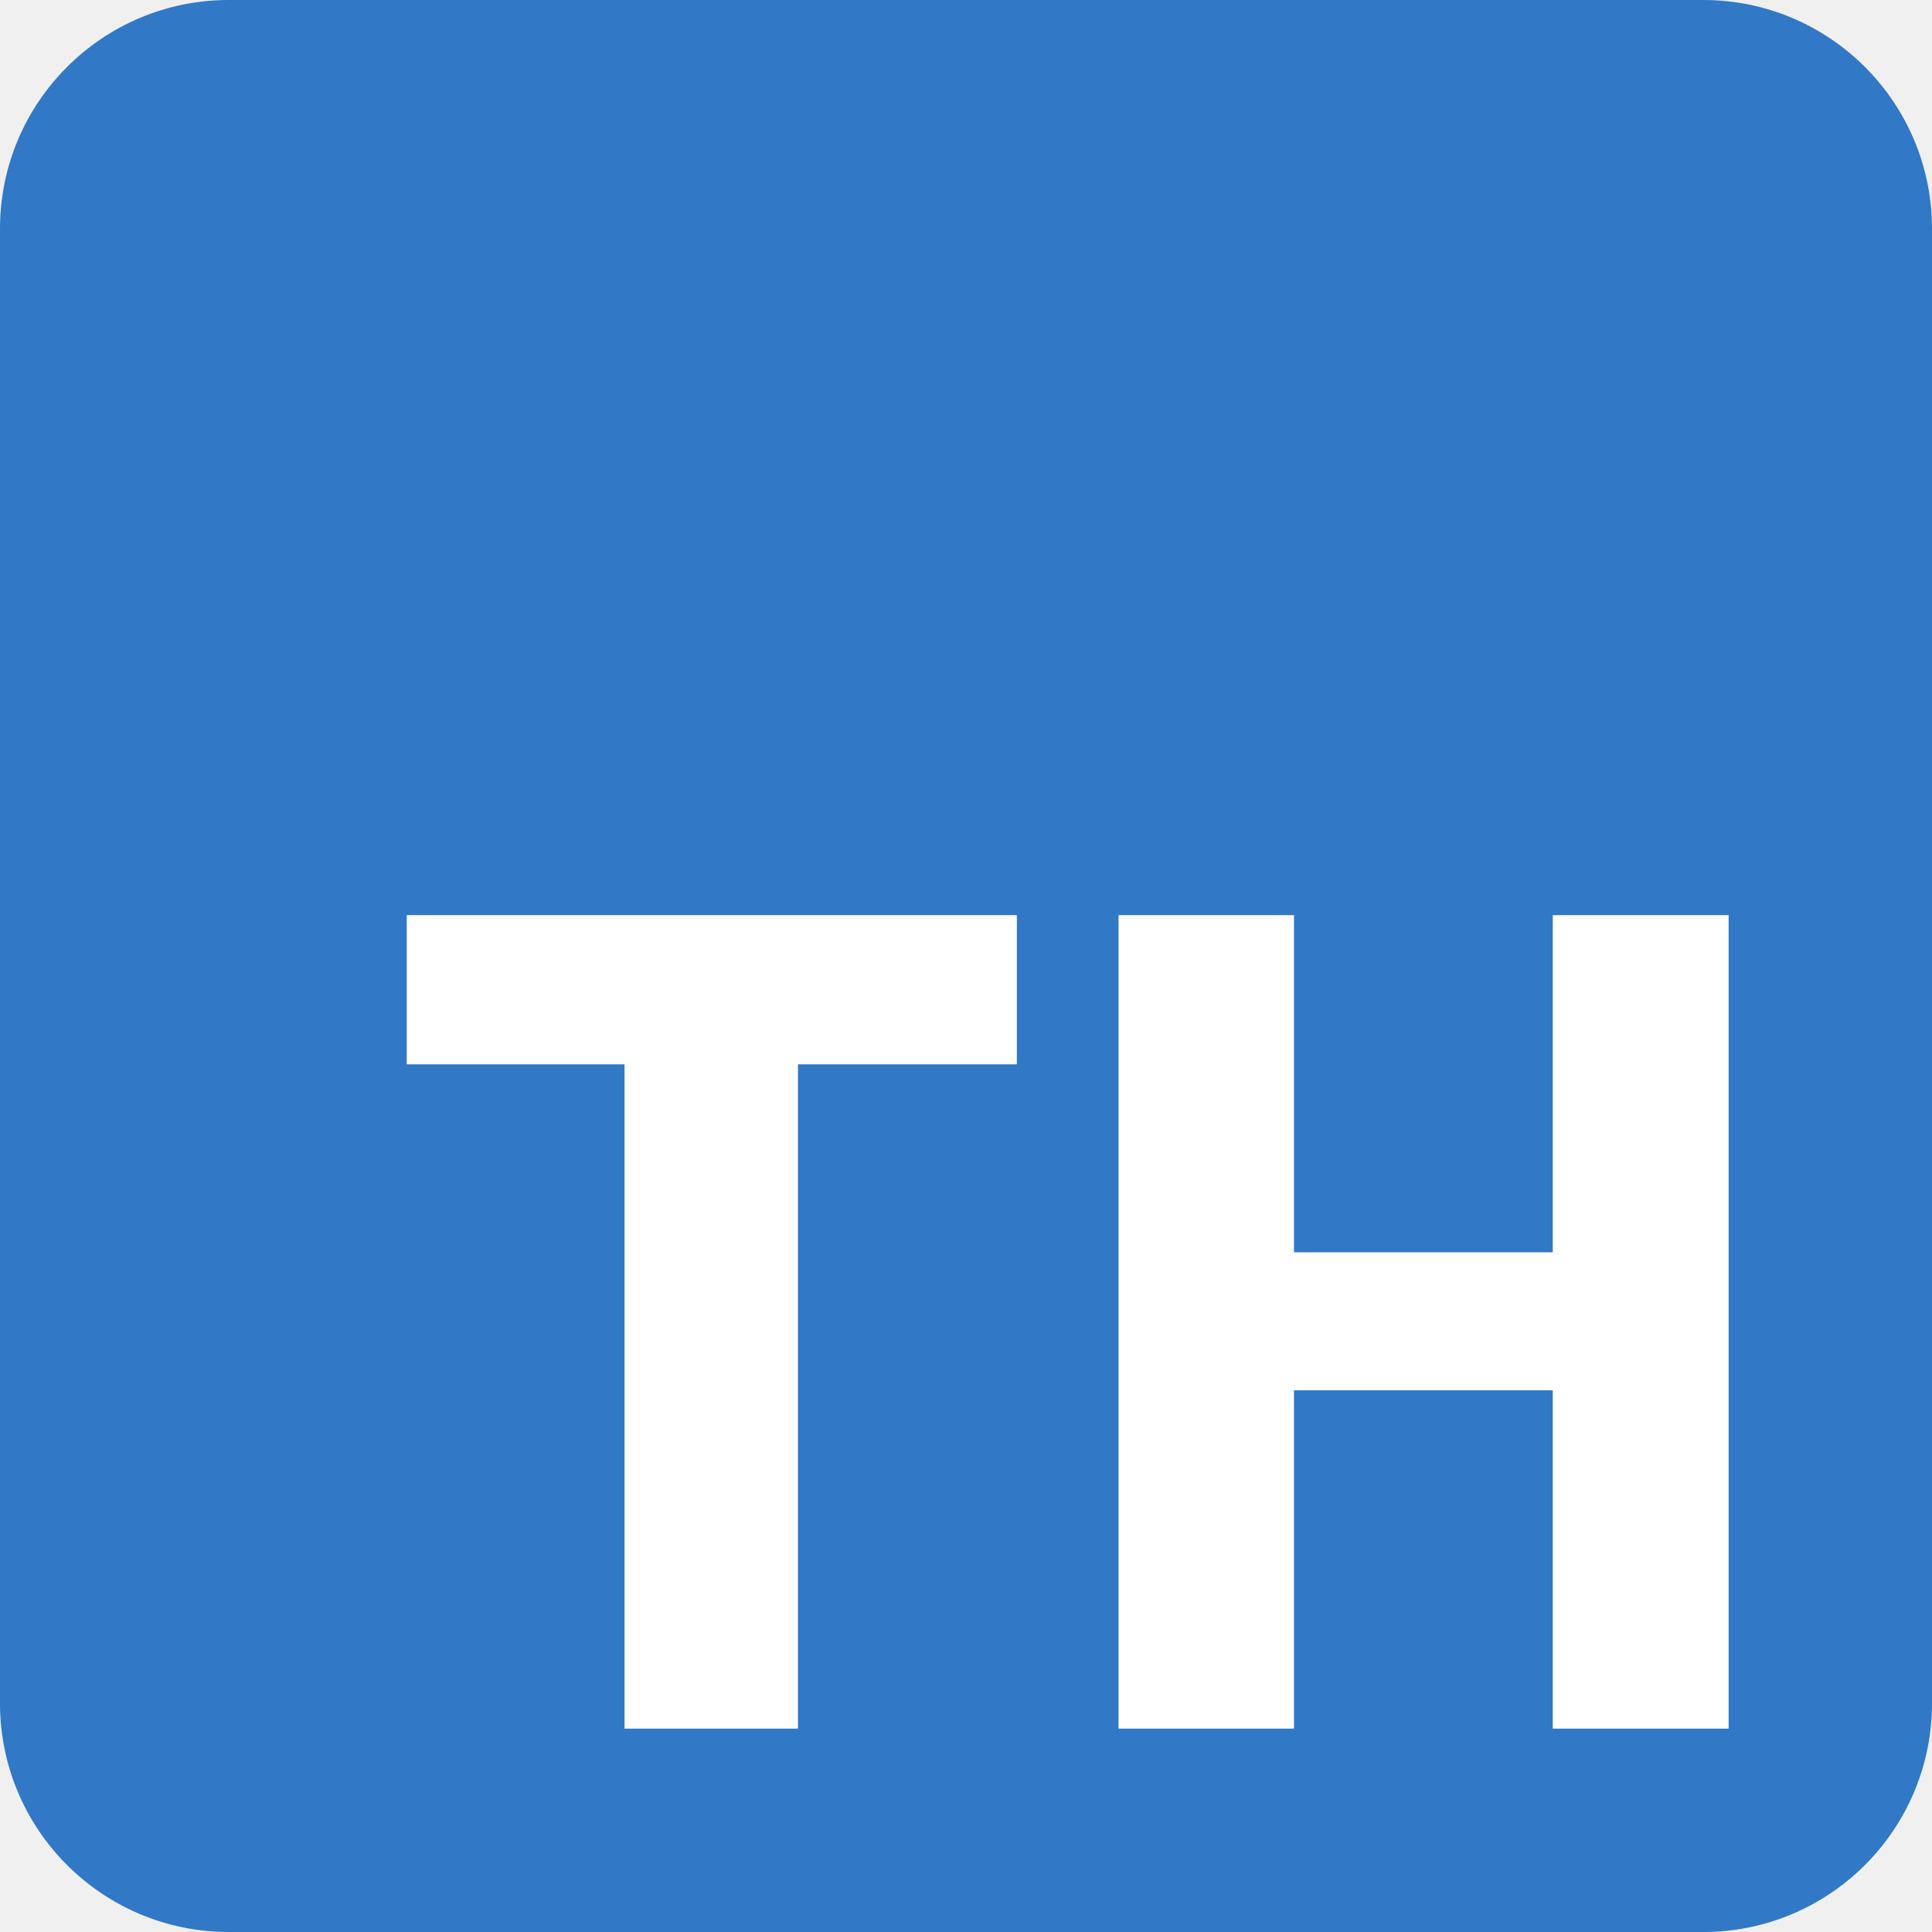
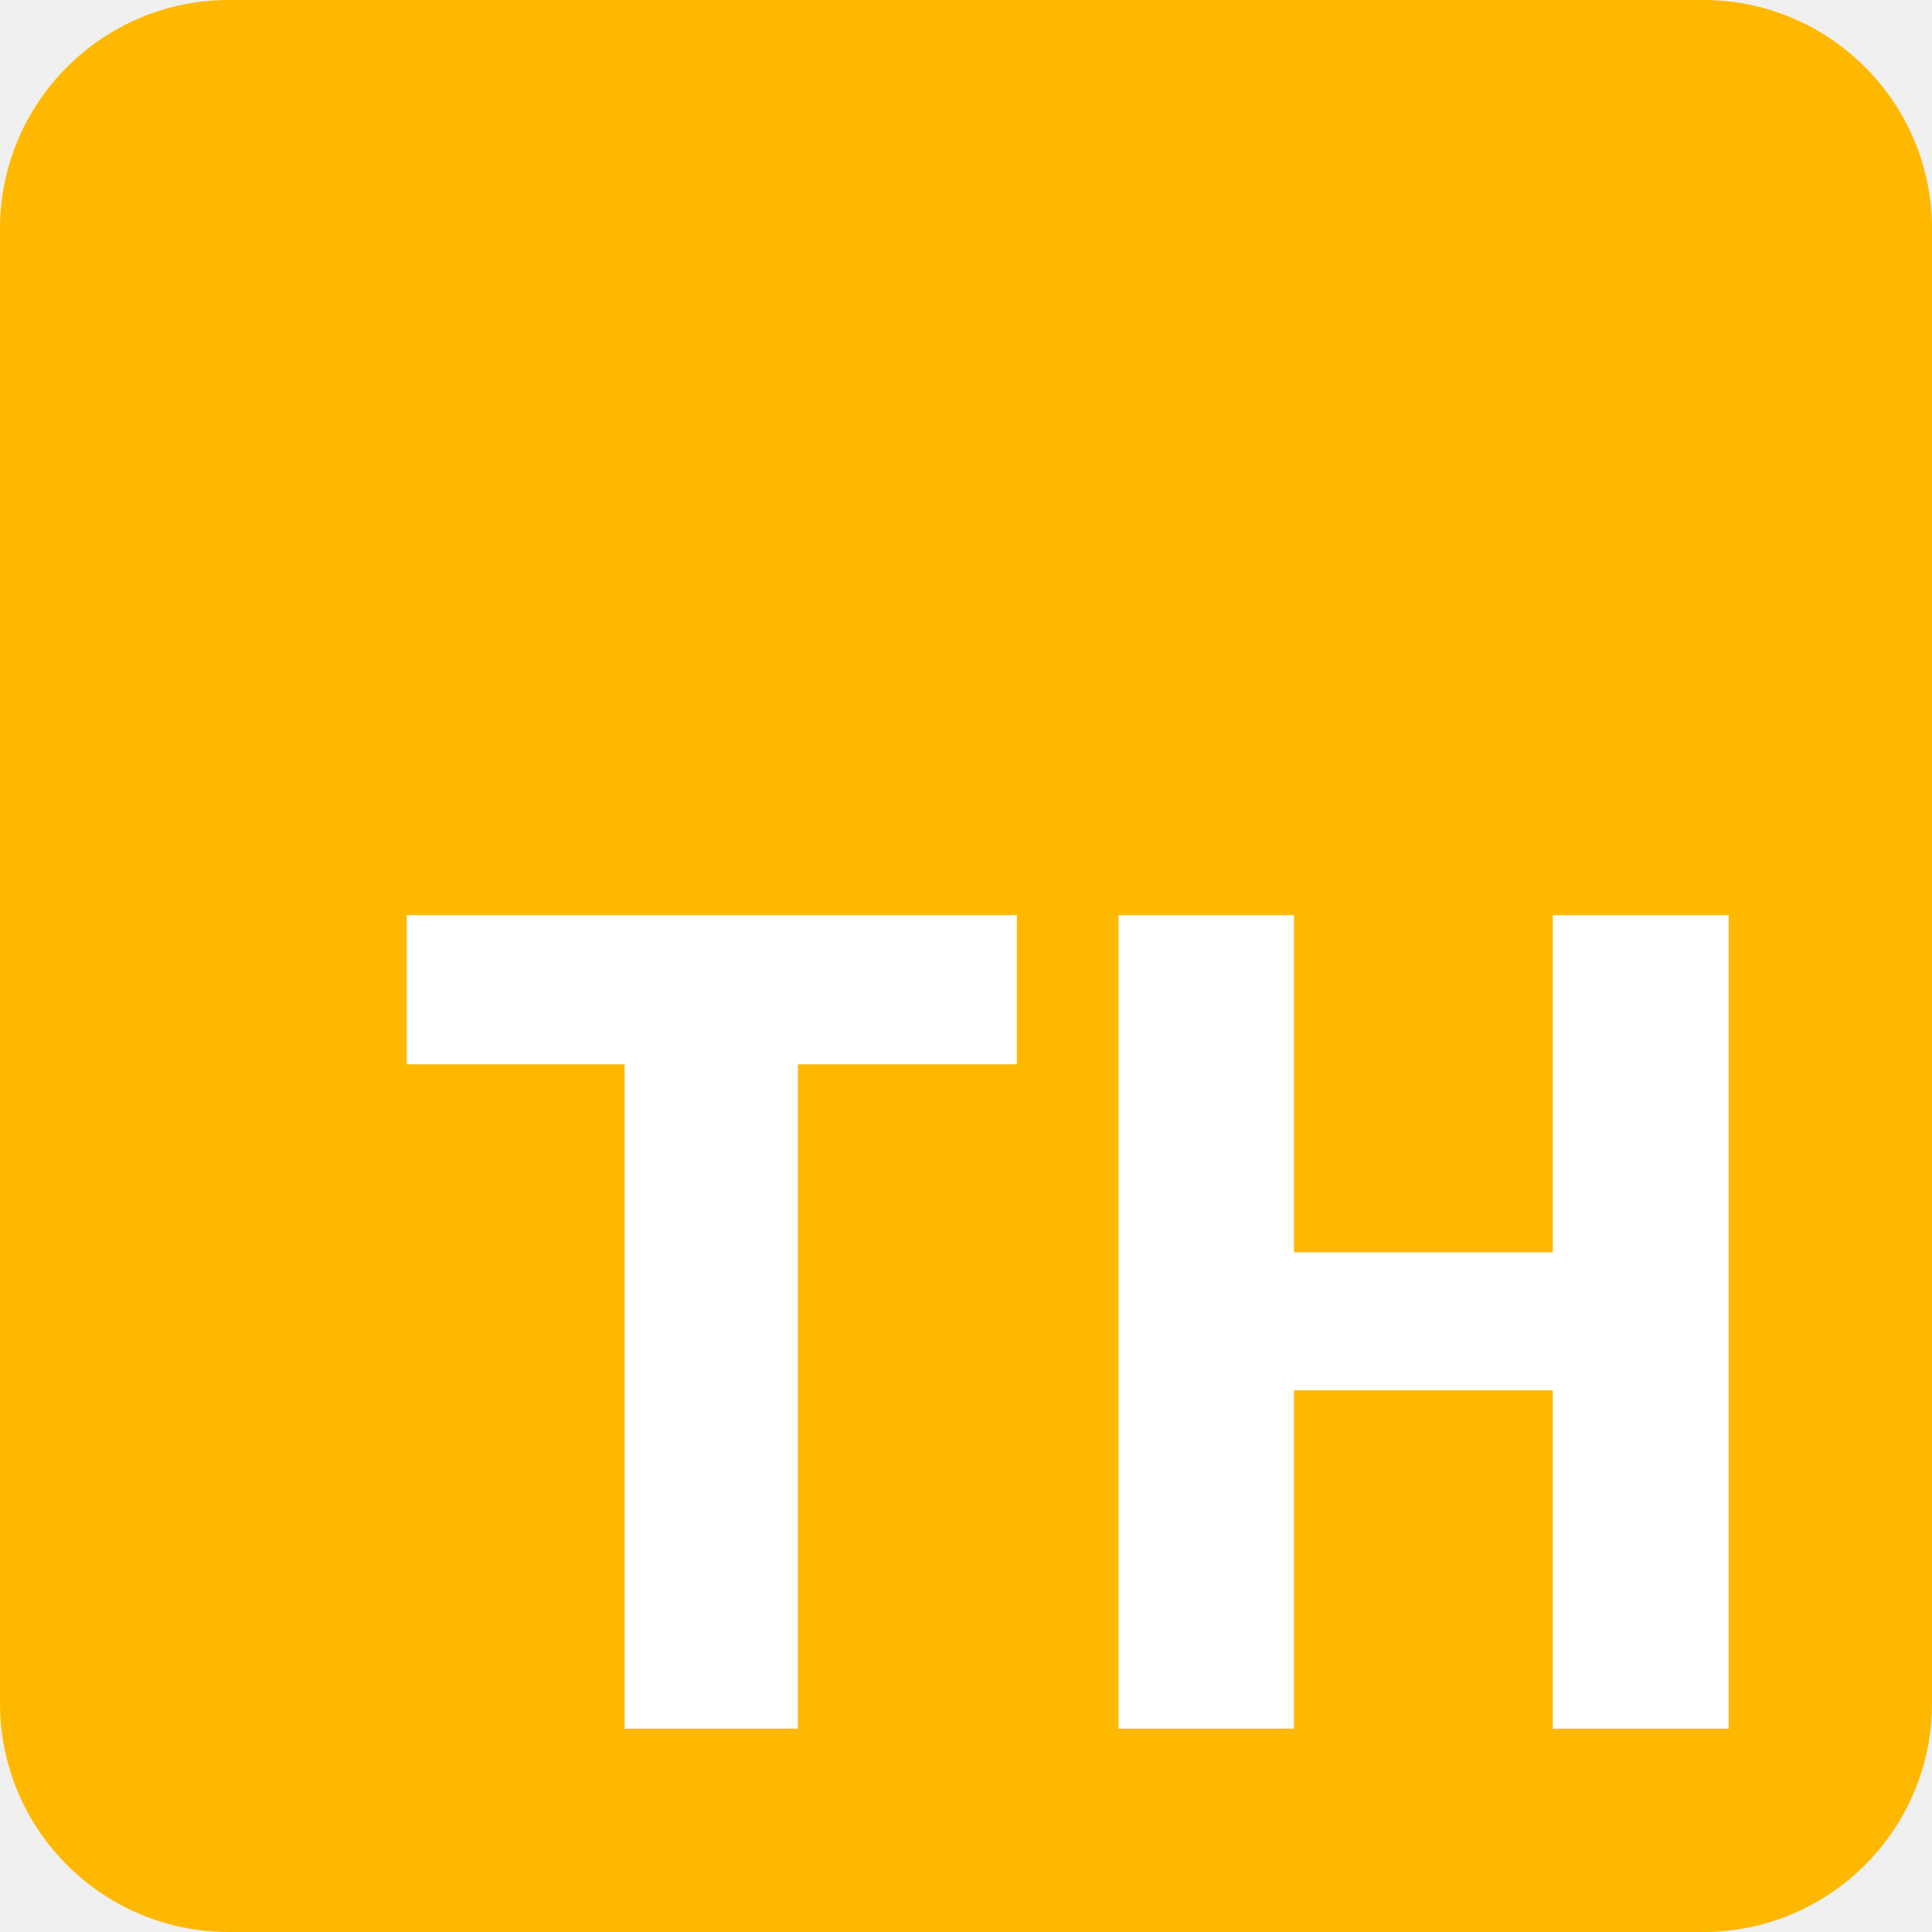
<svg xmlns="http://www.w3.org/2000/svg" width="64" height="64" viewBox="0 0 38 38" fill="none">
-   <rect width="38" height="38" rx="4.5" fill="#3178C6" />
+   <rect width="38" height="38" rx="4.5" fill="#FFB800" />
  <path fill-rule="evenodd" clip-rule="evenodd" d="M15.695 20.934H20V18H8V20.934H12.284V34H15.695V20.934Z" fill="white" />
  <path d="M22 34V18H25.451V24.631H30.541V18H34V34H30.541V27.346H25.451V34H22Z" fill="white" />
</svg>
